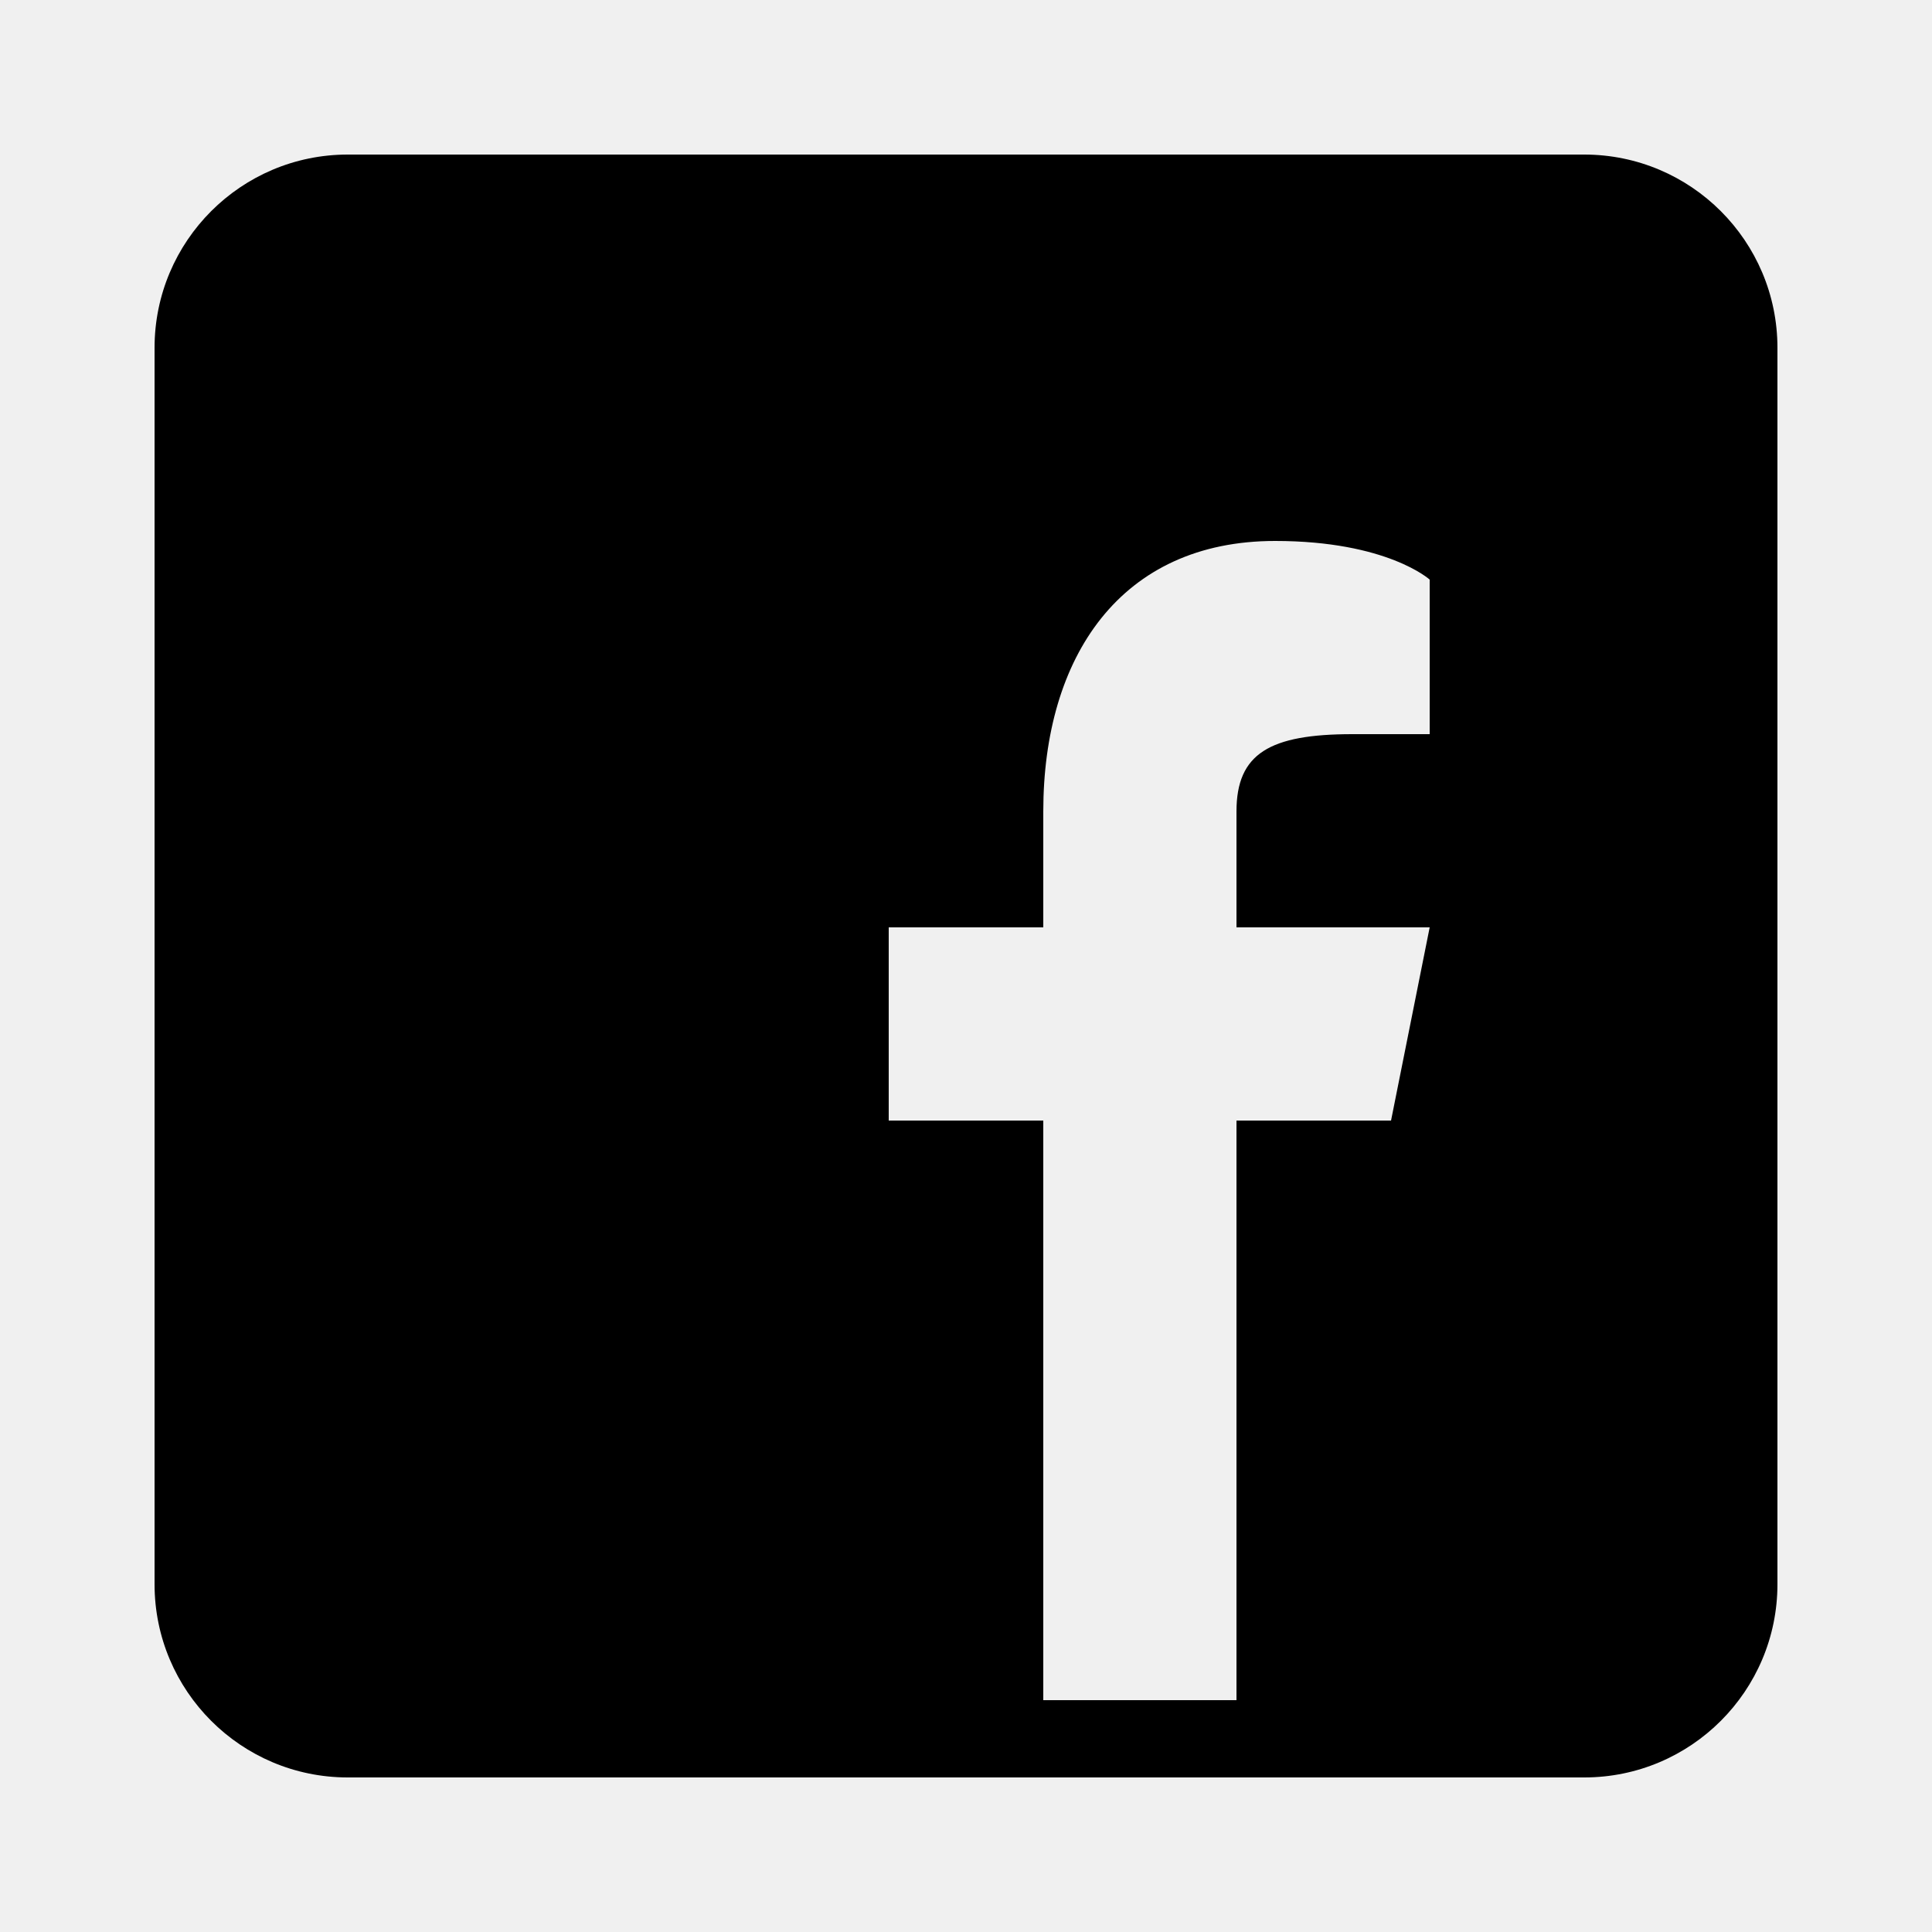
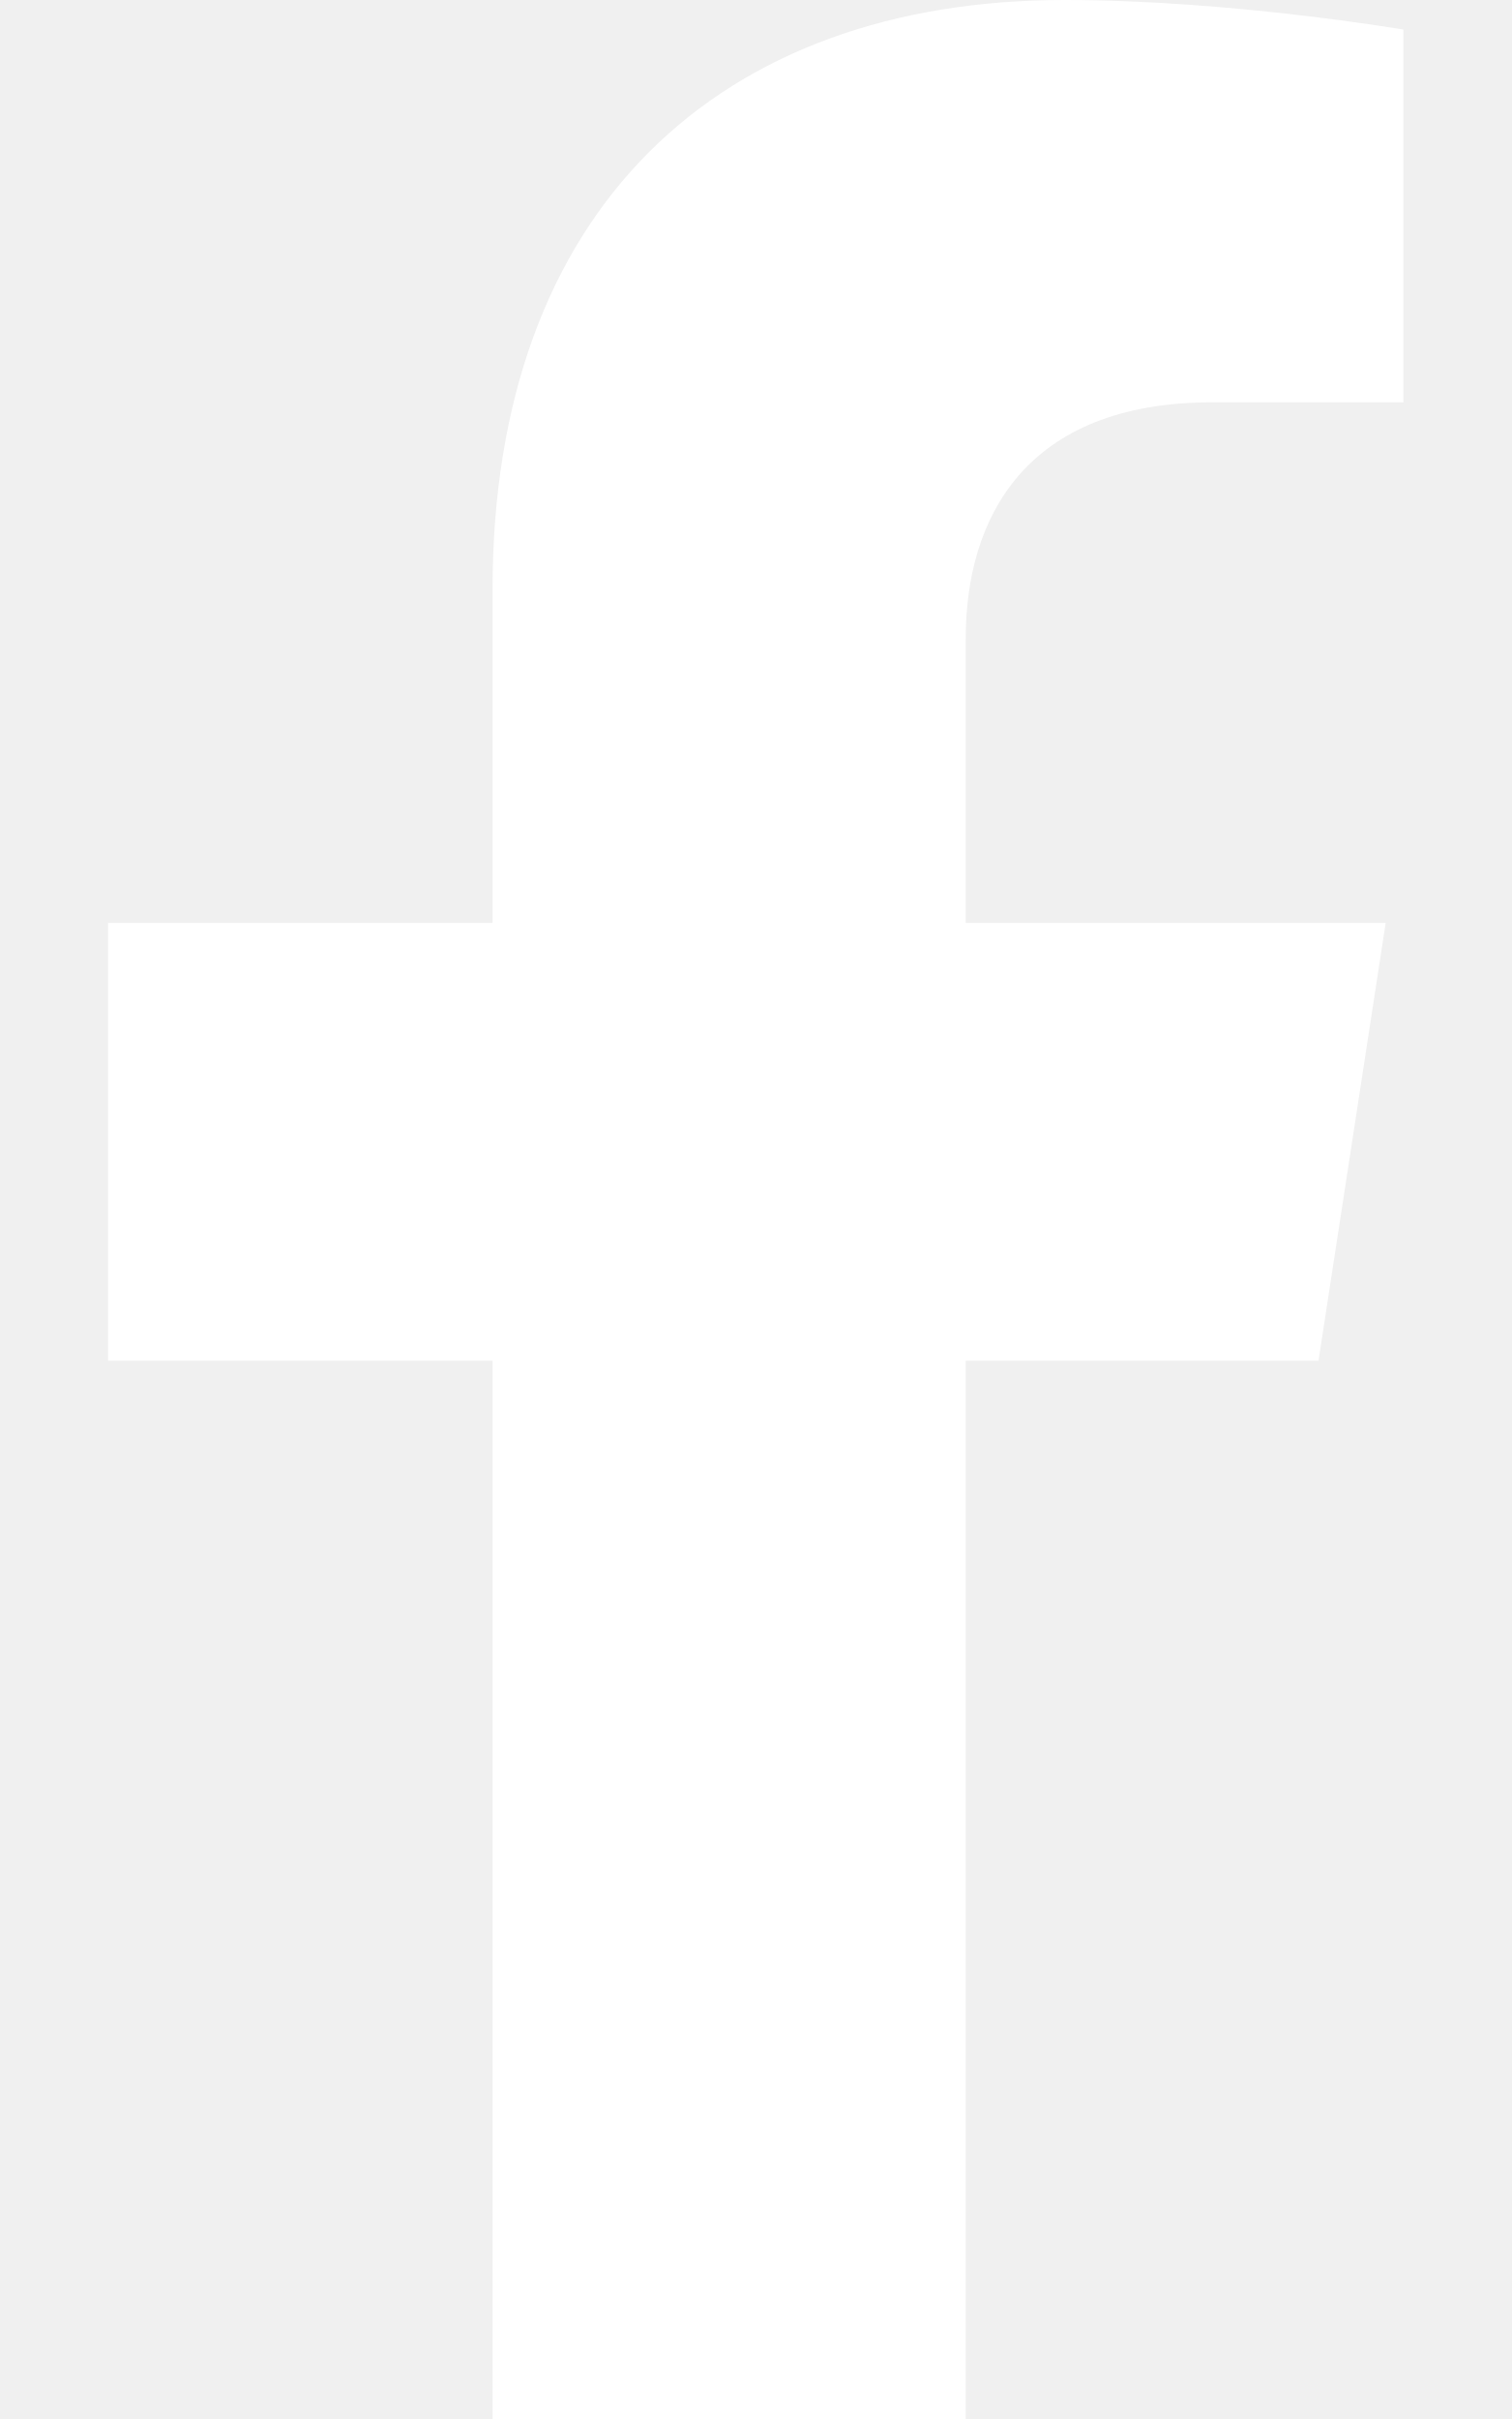
- <svg xmlns="http://www.w3.org/2000/svg" viewBox="0 0 50 50" width="50px" height="50px">
-   <path d="M41,4H9C6.24,4,4,6.24,4,9v32c0,2.76,2.24,5,5,5h32c2.76,0,5-2.24,5-5V9C46,6.24,43.76,4,41,4z M37,19h-2c-2.14,0-3,0.5-3,2 v3h5l-1,5h-4v15h-5V29h-4v-5h4v-3c0-4,2-7,6-7c2.9,0,4,1,4,1V19z" />
+ <svg xmlns="http://www.w3.org/2000/svg" height="1.5em" viewBox="0 0 320 512">
+   <style>svg{fill:#ffffff}</style>
+   <path d="M279.14 288l14.22-92.66h-88.91v-60.13c0-25.35 12.42-50.06 52.24-50.06h40.42V6.26S260.43 0 225.36 0c-73.22 0-121.08 44.38-121.08 124.72v70.62H22.89V288h81.39v224h100.17V288z" />
</svg>
